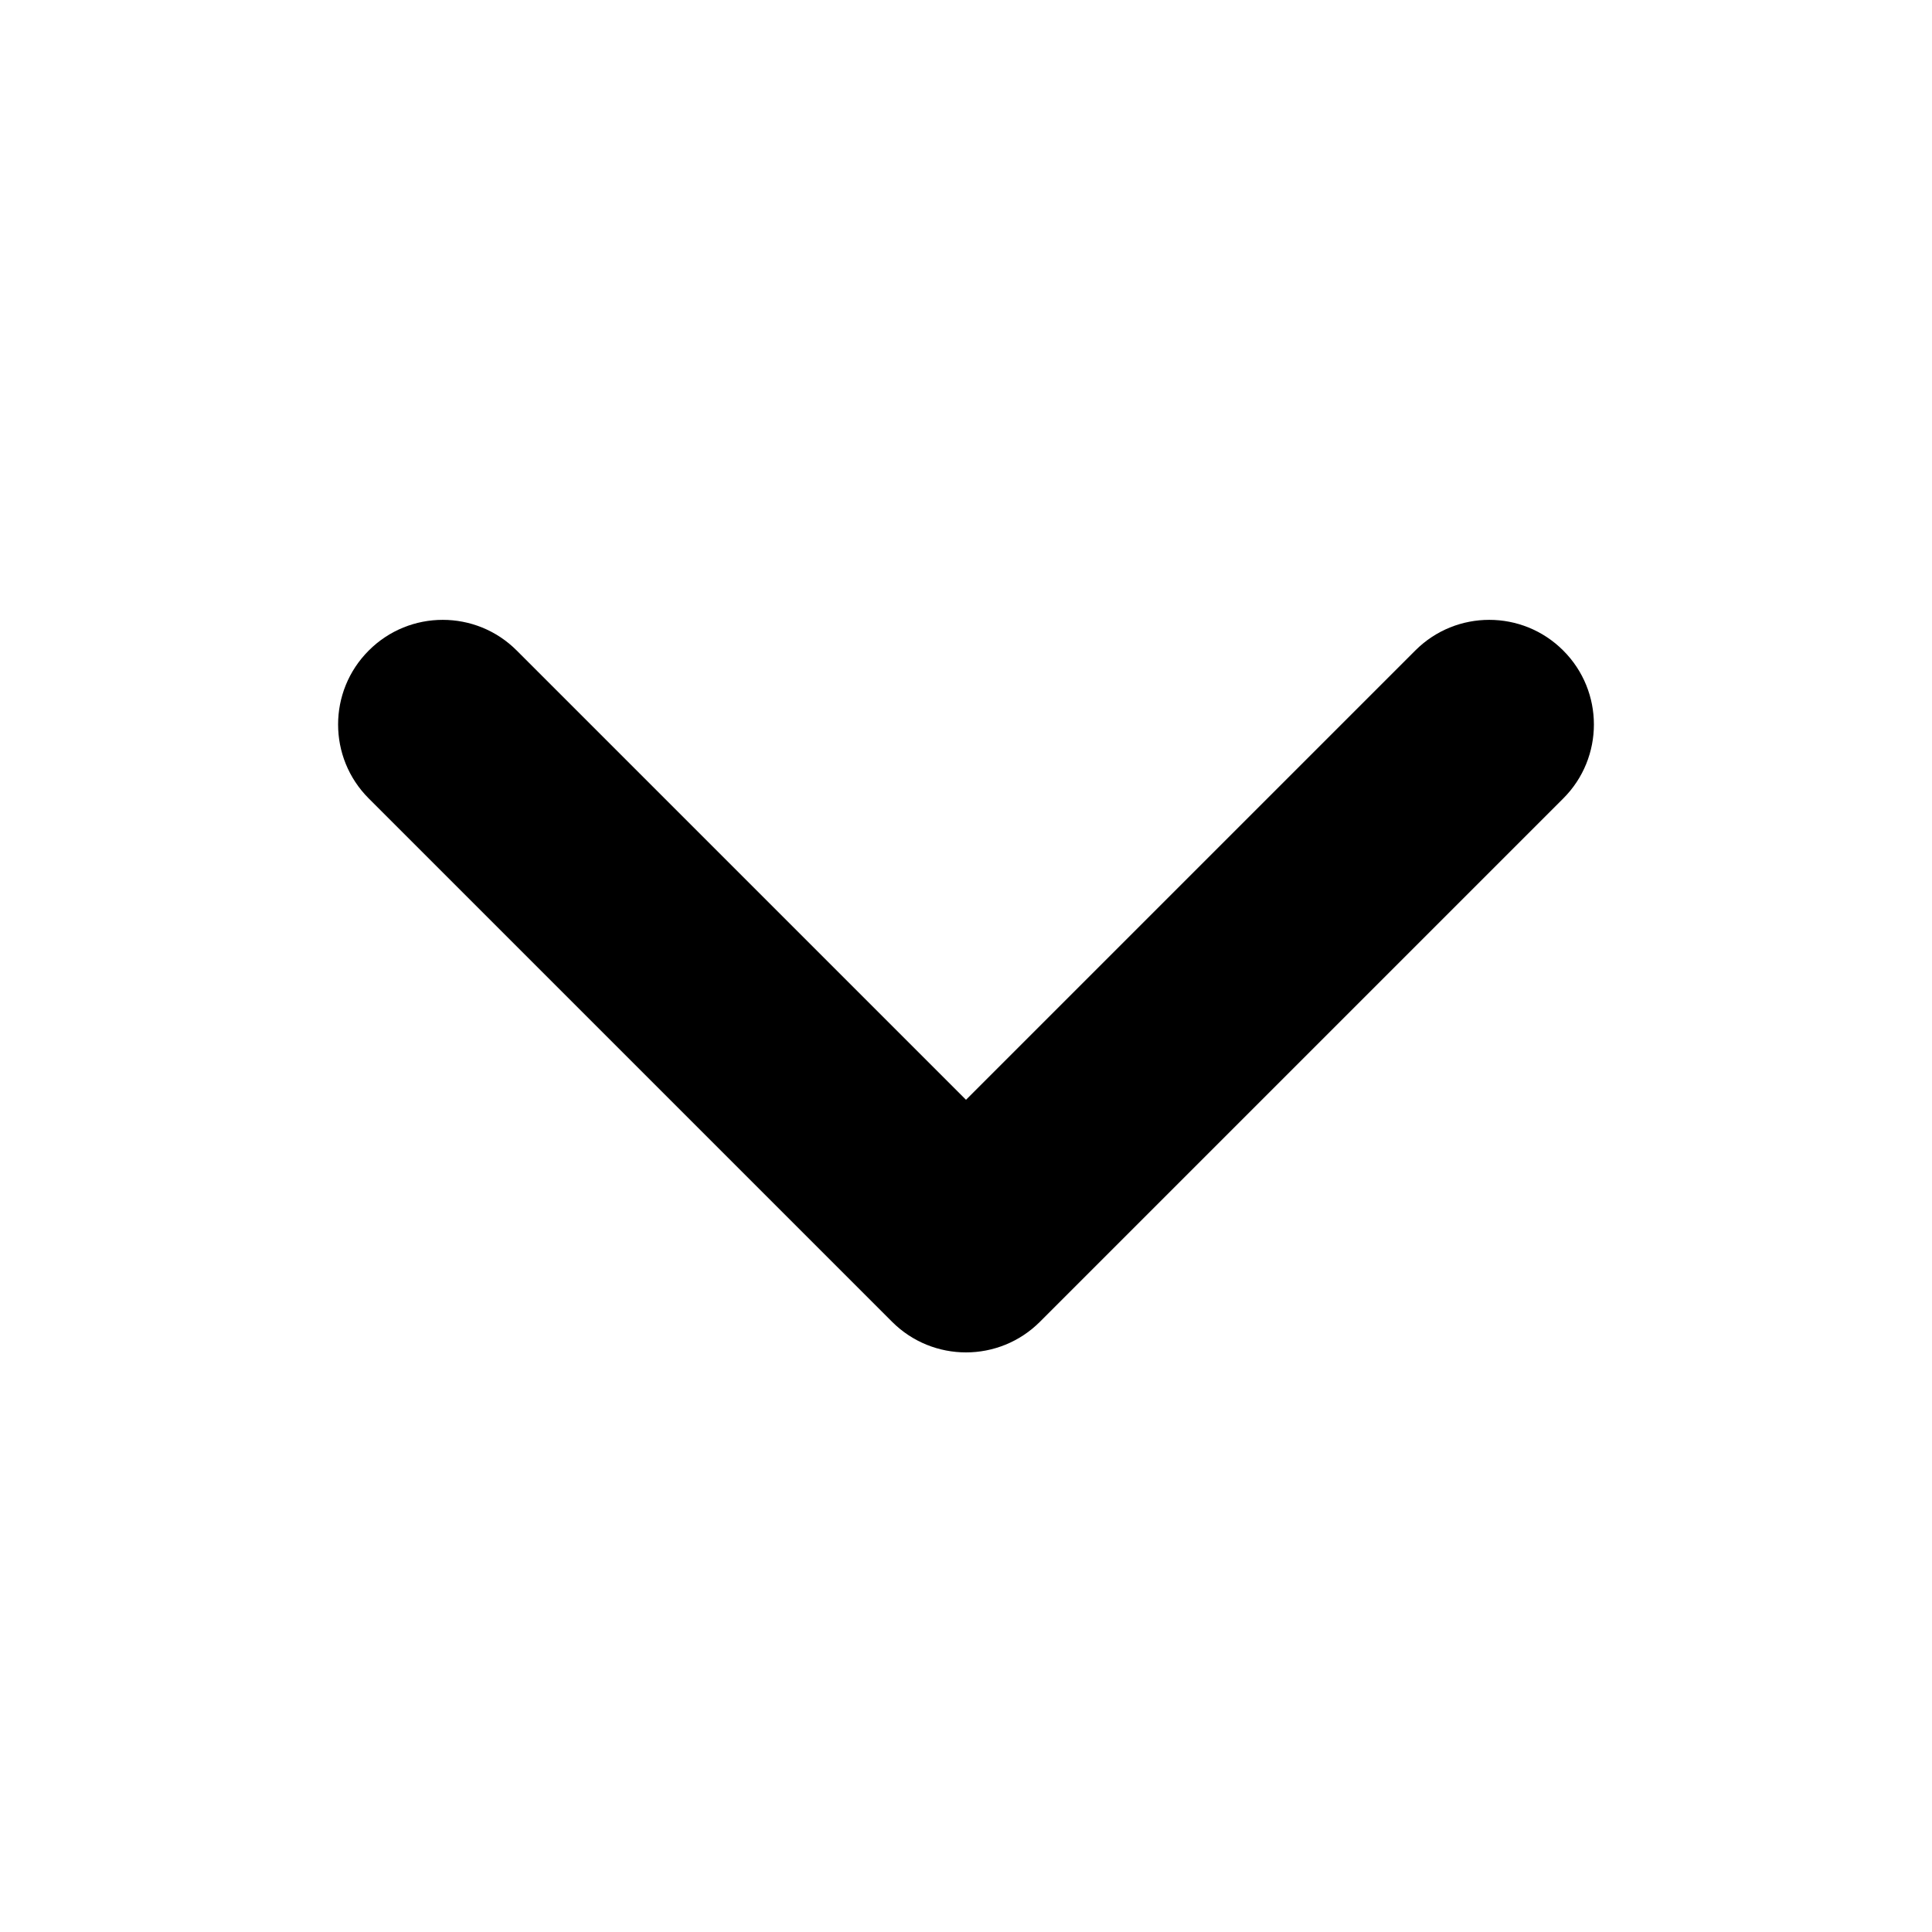
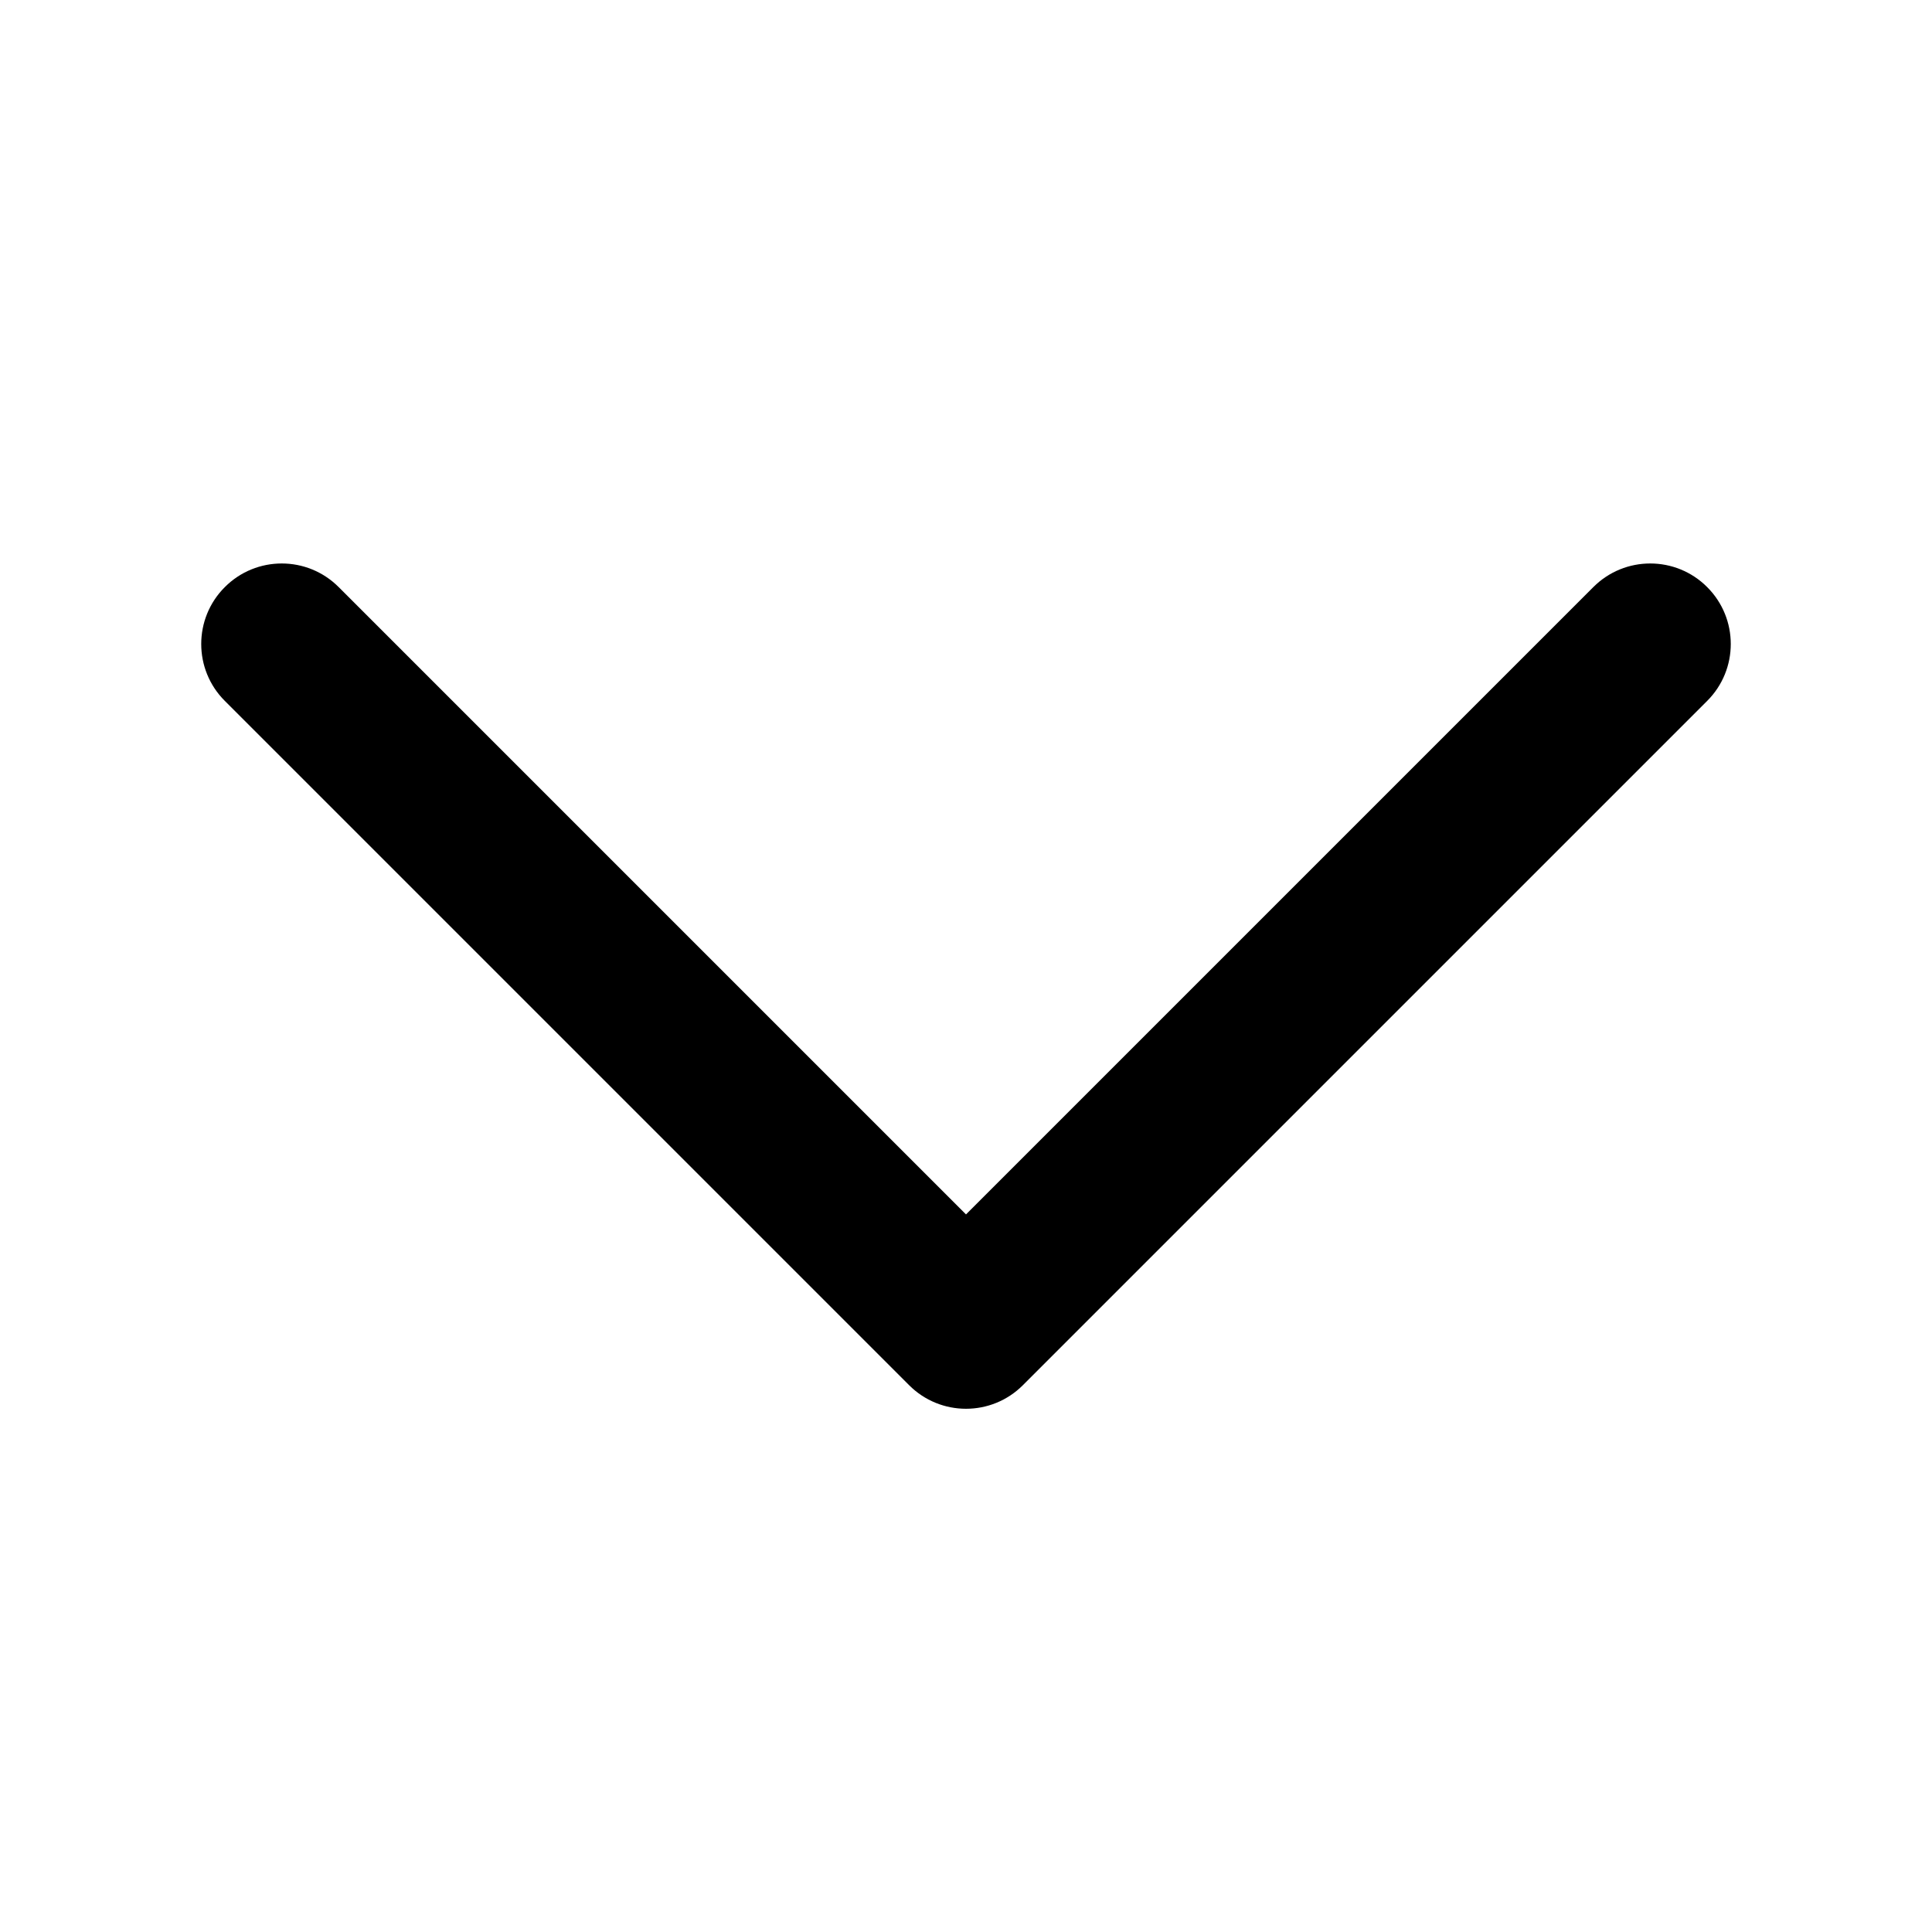
<svg xmlns="http://www.w3.org/2000/svg" width="24" height="24" viewBox="0 0 24 24" fill="none" data-karrot-ui-icon="true">
-   <path fill-rule="evenodd" clip-rule="evenodd" d="M4.581 8.081C5.088 7.573 5.912 7.573 6.419 8.081L12 13.662L17.581 8.081C18.088 7.573 18.912 7.573 19.419 8.081C19.927 8.588 19.927 9.412 19.419 9.919L12.919 16.419C12.412 16.927 11.588 16.927 11.081 16.419L4.581 9.919C4.073 9.412 4.073 8.588 4.581 8.081Z" fill="currentColor" />
+   <path fill-rule="evenodd" clip-rule="evenodd" d="M2.793 7.293C3.183 6.902 3.817 6.902 4.207 7.293L12 15.086L19.793 7.293C20.183 6.902 20.817 6.902 21.207 7.293C21.598 7.683 21.598 8.317 21.207 8.707L12.707 17.207C12.317 17.598 11.683 17.598 11.293 17.207L2.793 8.707C2.402 8.317 2.402 7.683 2.793 7.293Z" fill="currentColor" />
</svg>
